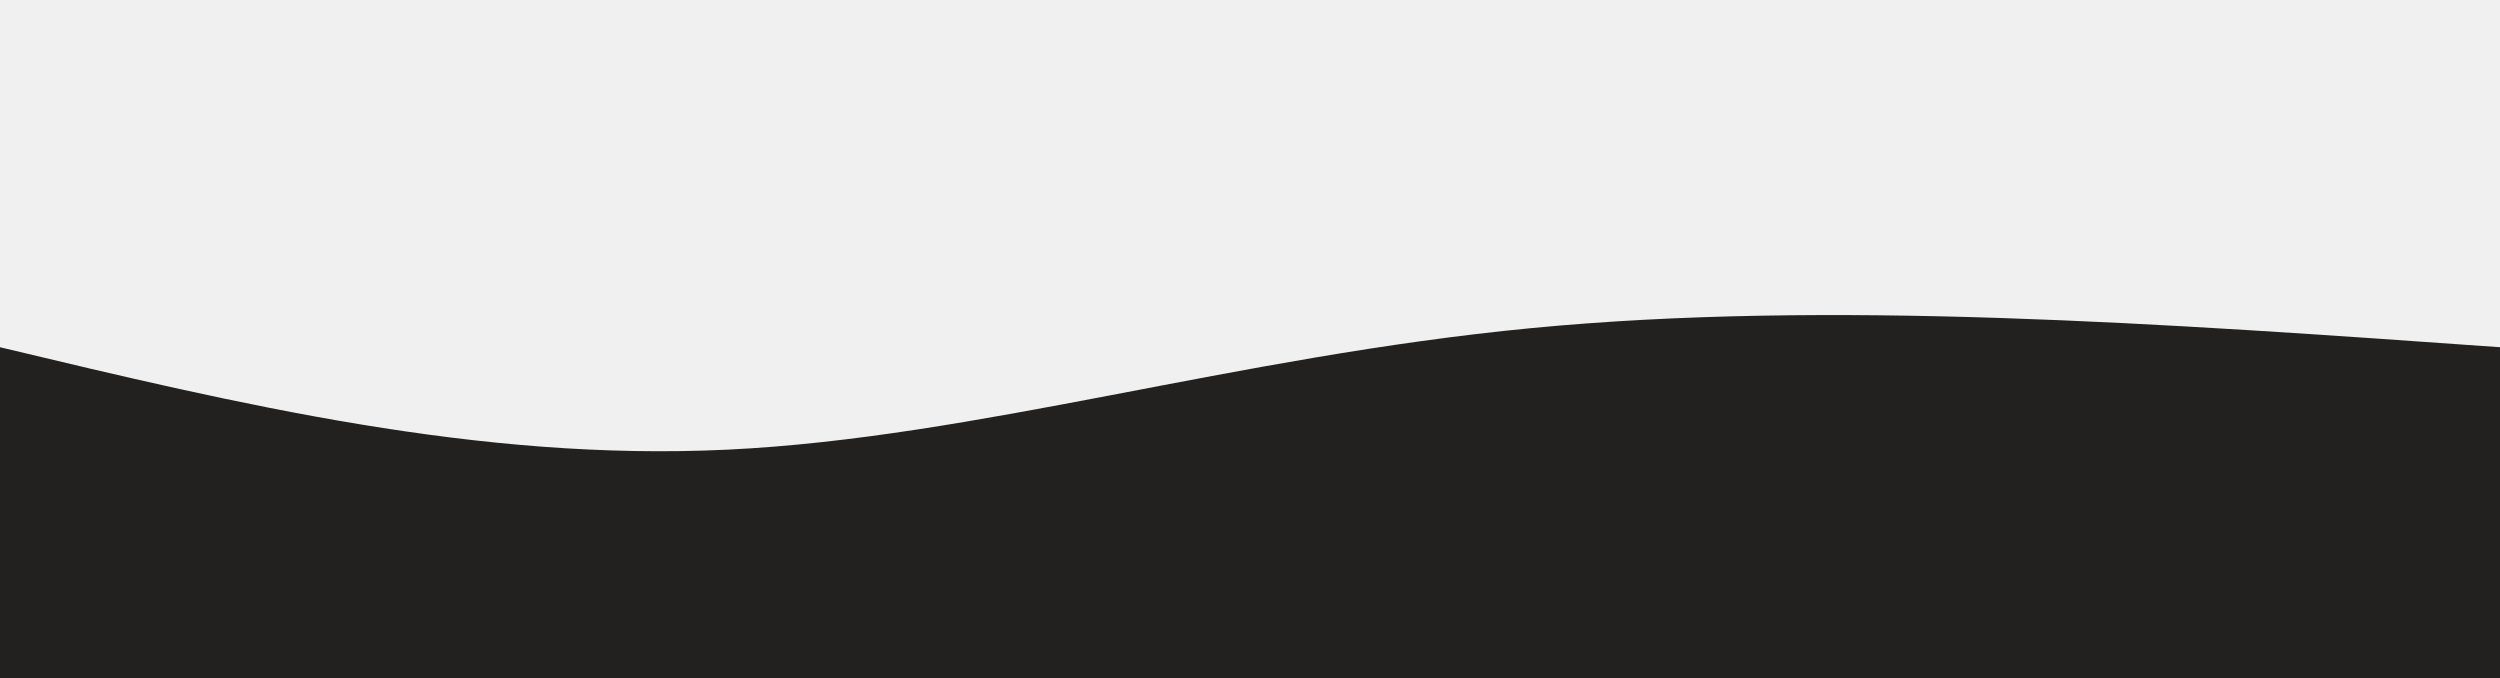
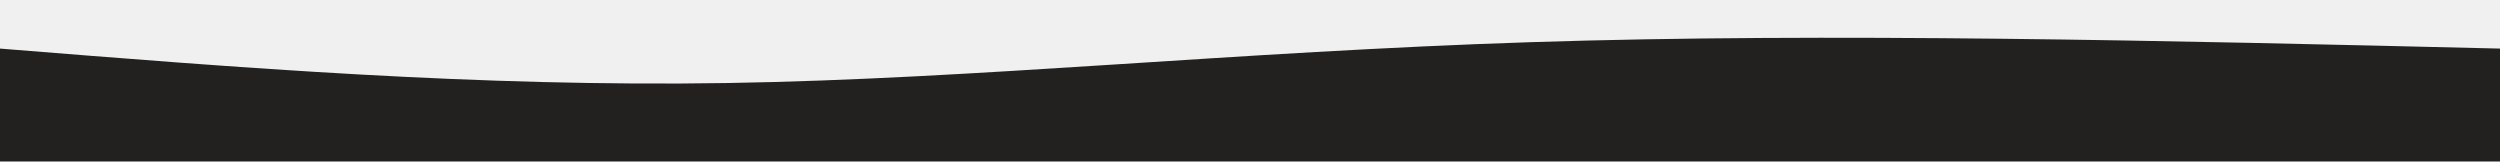
- <svg xmlns="http://www.w3.org/2000/svg" width="100%" height="100%" id="svg" viewBox="0 0 1440 390" class="transition duration-300 ease-in-out delay-150">
-   <path d="M 0,400 C 0,400 0,200 0,200 C 137.867,232.933 275.733,265.867 419,259 C 562.267,252.133 710.933,205.467 882,189 C 1053.067,172.533 1246.533,186.267 1440,200 C 1440,200 1440,400 1440,400 Z" stroke="none" stroke-width="0" fill="#22211f" fill-opacity="1" class="transition-all duration-300 ease-in-out delay-150 path-0" />
+ <svg xmlns="http://www.w3.org/2000/svg" width="1920" height="124" viewBox="0 0 1920 124" fill="none">
+   <g clip-path="url(#clip0_8_2)">
+     <path d="M0 127V37.307C183.822 52.076 367.644 66.846 558.667 63.766C749.689 60.687 947.911 39.758 1176 32.373C1404.09 24.989 1662.04 31.148 1920 37.307V127H0Z" fill="#22211F" />
+   </g>
+   <defs>
+     <clipPath id="clip0_8_2">
+       <rect width="1920" height="124" fill="white" />
+     </clipPath>
+   </defs>
</svg>
